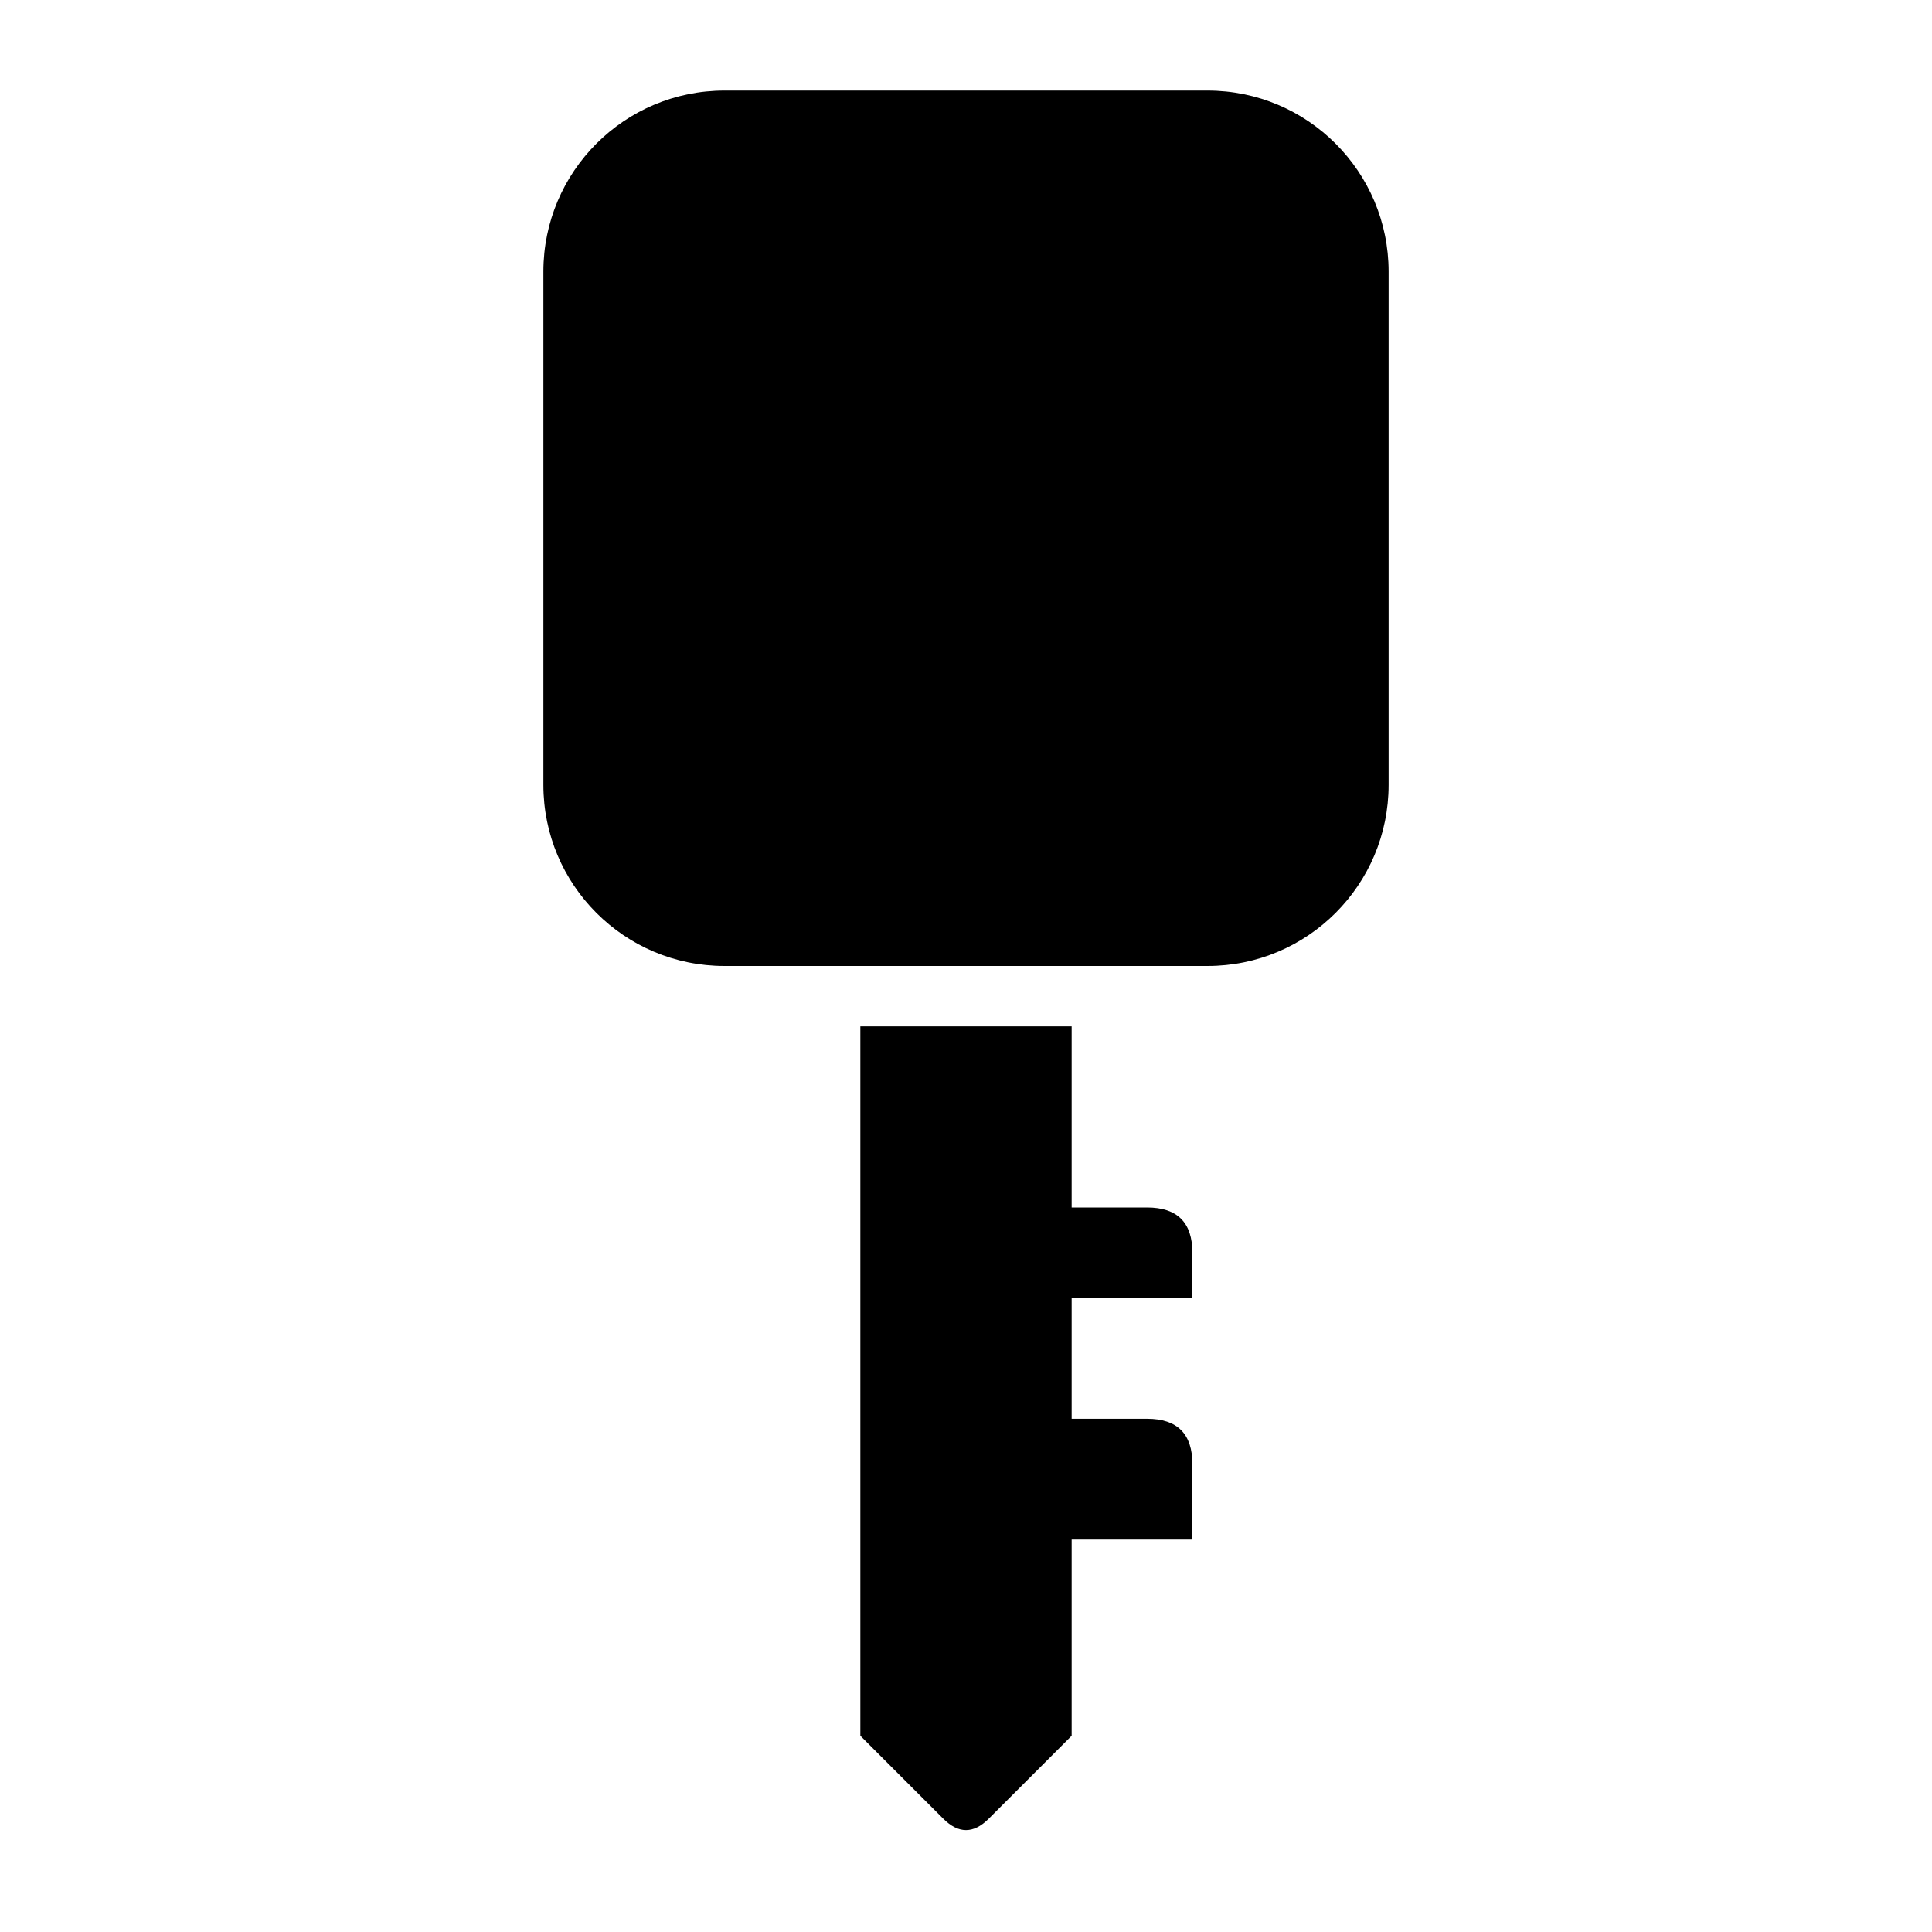
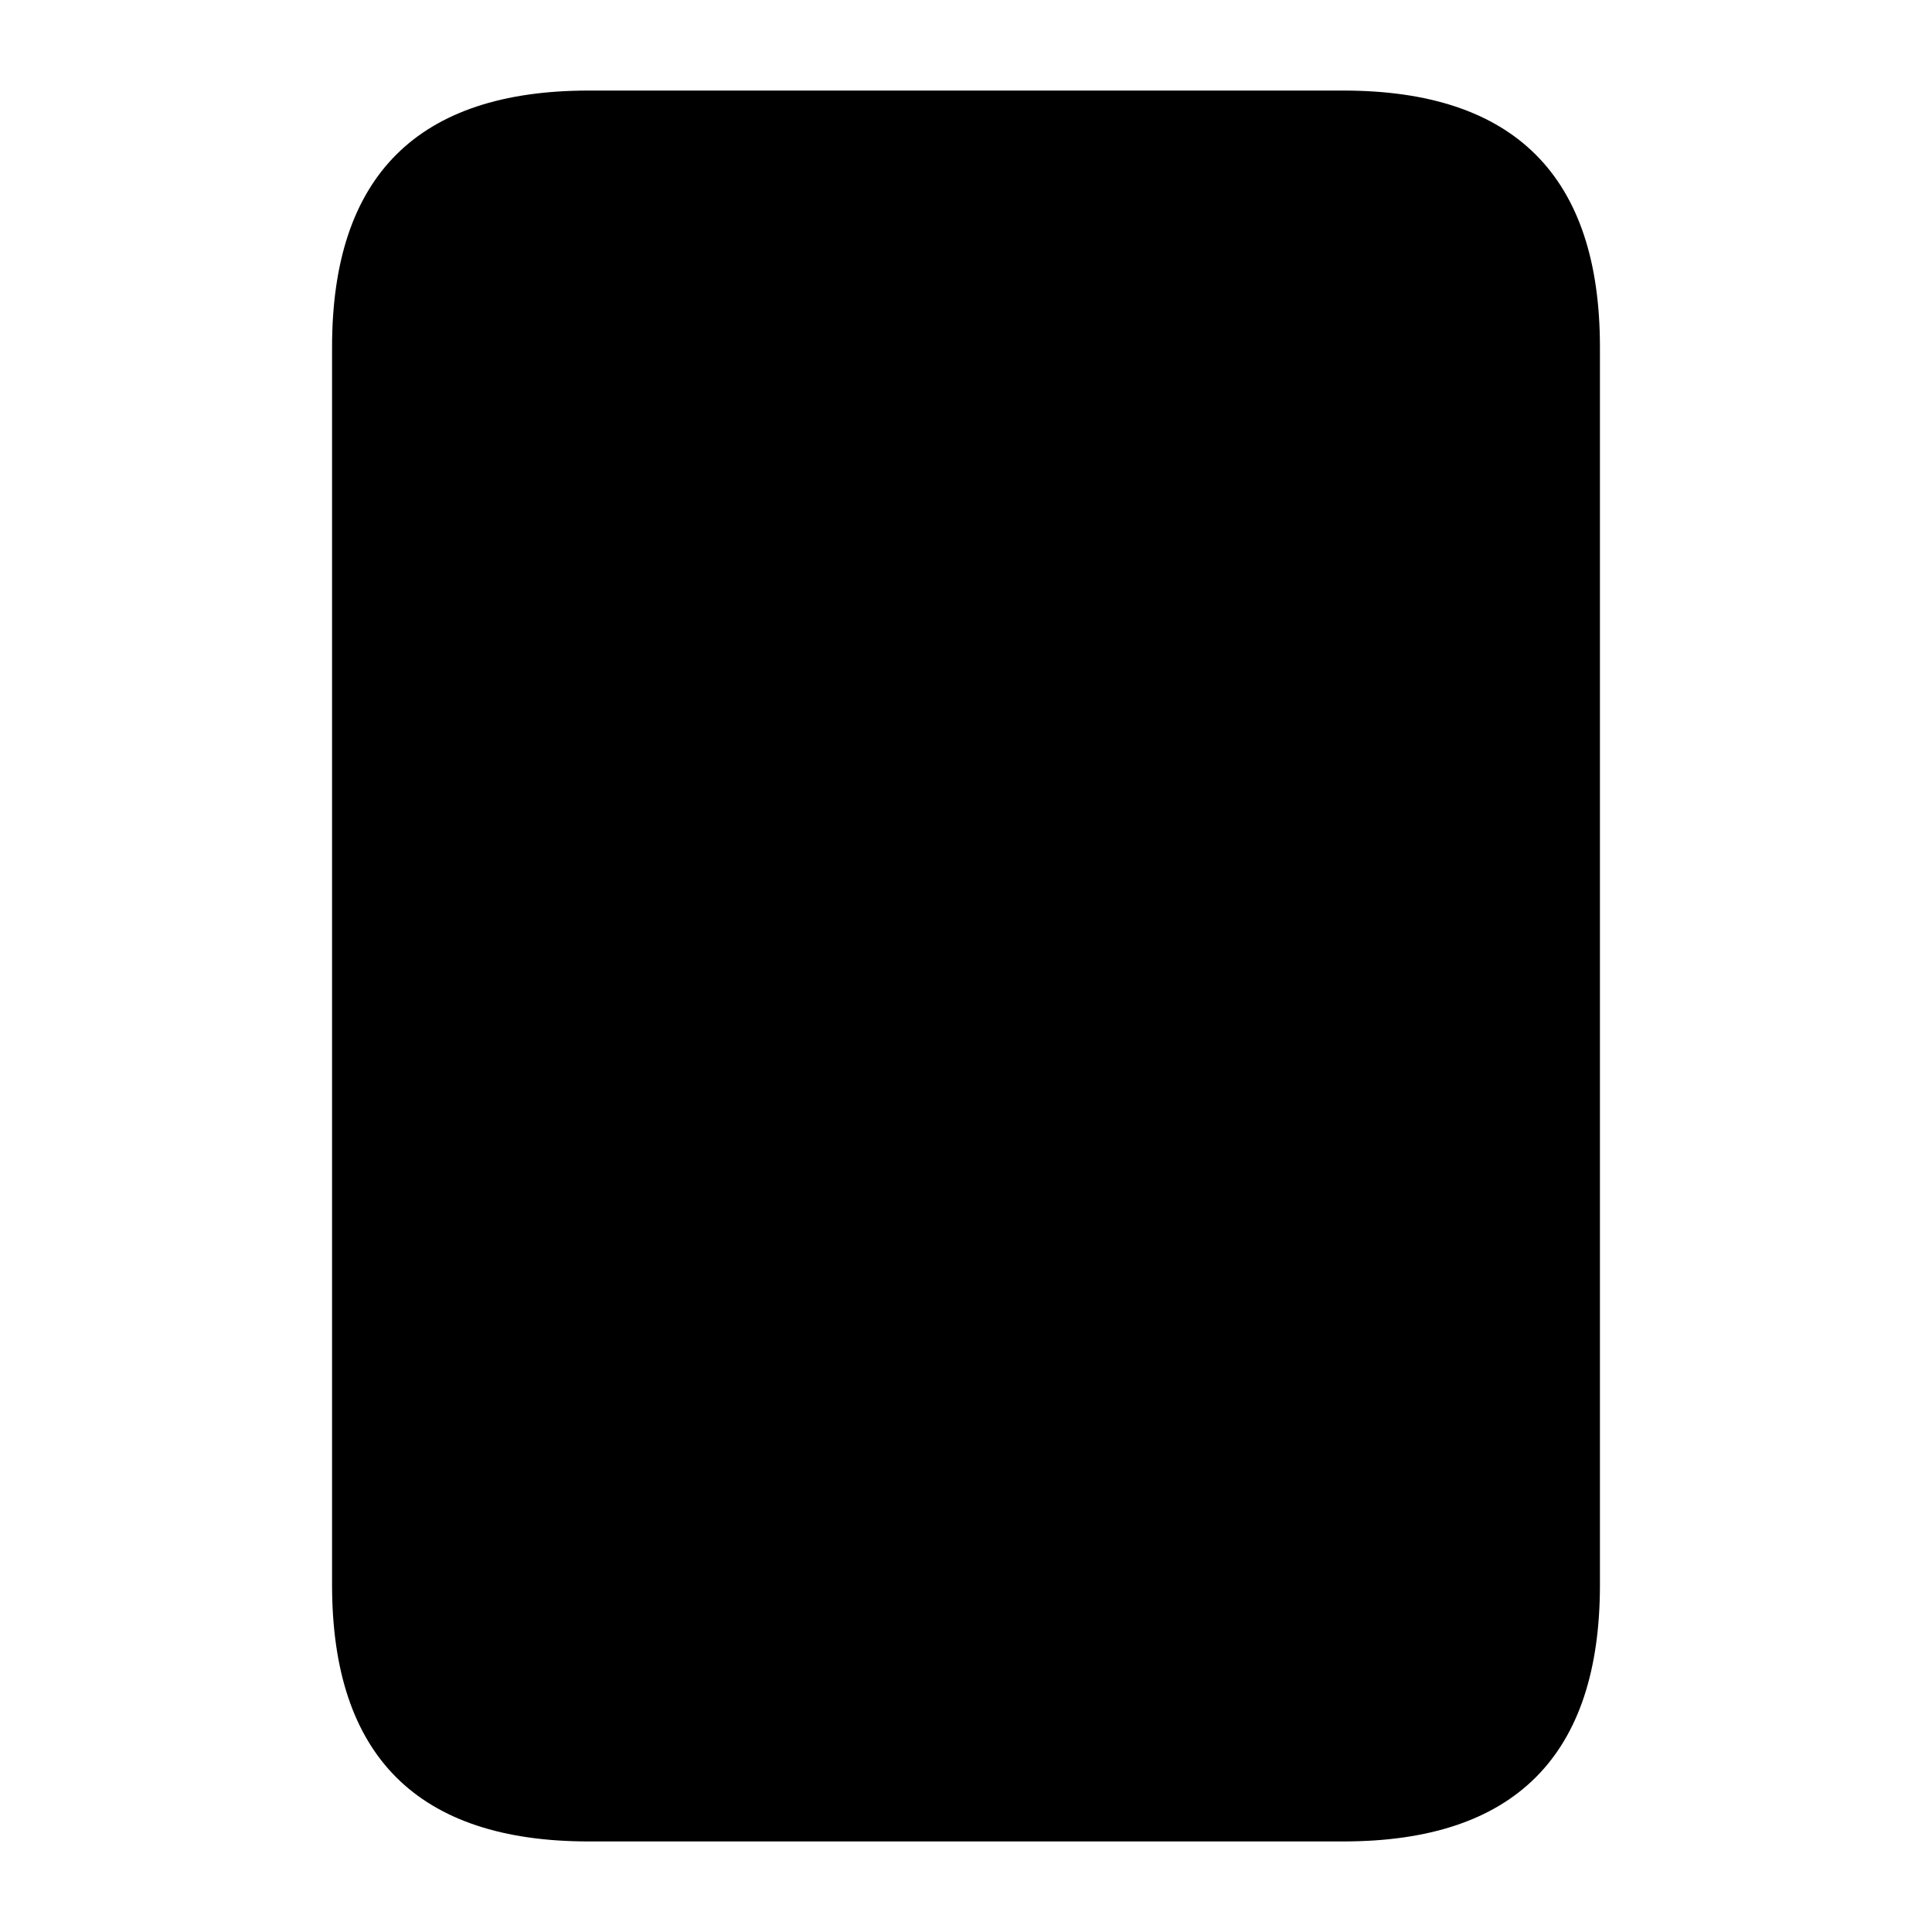
<svg xmlns="http://www.w3.org/2000/svg" width="512" height="512" viewBox="0 0 512 512" class="line-icon">
-   <rect x="144" y="24" width="224" height="232" rx="48" />
-   <circle cx="256" cy="64" r="16" />
-   <path d="M202 144L214 114Q218 104 230 104H282Q294 104 298 114L310 144Q328 148 328 164V190Q328 200 318 200H312V208Q312 216 304 216H296Q288 216 288 208V200H224V208Q224 216 216 216H208Q200 216 200 208V200H194Q184 200 184 190V164Q184 148 202 144ZM230 124H282L290 144H222Z" />
-   <path d="M228 272H284V320H304Q316 320 316 332V344H284V376H304Q316 376 316 388V408H284V460L262 482Q256 488 250 482L228 460Z" />
+   <path d="M156 24H356Q424 24 424 92V420Q424 488 356 488H156Q88 488 88 420V92Q88 24 156 24Z" />
+   <path d="M156 44H356Q404 44 404 92V420Q404 468 356 468H156Q108 468 108 420V92Q108 44 156 44Z" />
+   <path d="M108 190H404M108 334H404M256 44V334" />
+   <path d="M162 108H204Q212 108 212 116V149Q212 157 204 157H162Q154 157 154 149V116Q154 108 162 108ZM168 108V94Q168 79 183 79Q198 79 198 94V108" />
+   <path d="M308 108H350Q358 108 358 116V149Q358 157 350 157H308Q300 157 300 149V116Q300 108 308 108ZM315 108V94Q315 79 330 79Q345 79 345 94V98" />
+   <path d="M144 278V257Q144 250 151 250H184L203 238H220M190 278H220V252M144 278H158M184 250L158 228H139" />
+   <circle cx="174" cy="278" r="11" />
+   <path d="M358 250A32 32 0 1 0 358 274M338 250H358V230" />
+   <path d="M216 382H235L265 363Q270 360 270 366V416Q270 422 265 419L235 400H216Q212 400 212 396V386Q212 382 216 382ZM226 400V421H240V404M284 379Q297 391 284 403M295 367Q318 391 295 415" />
</svg>
